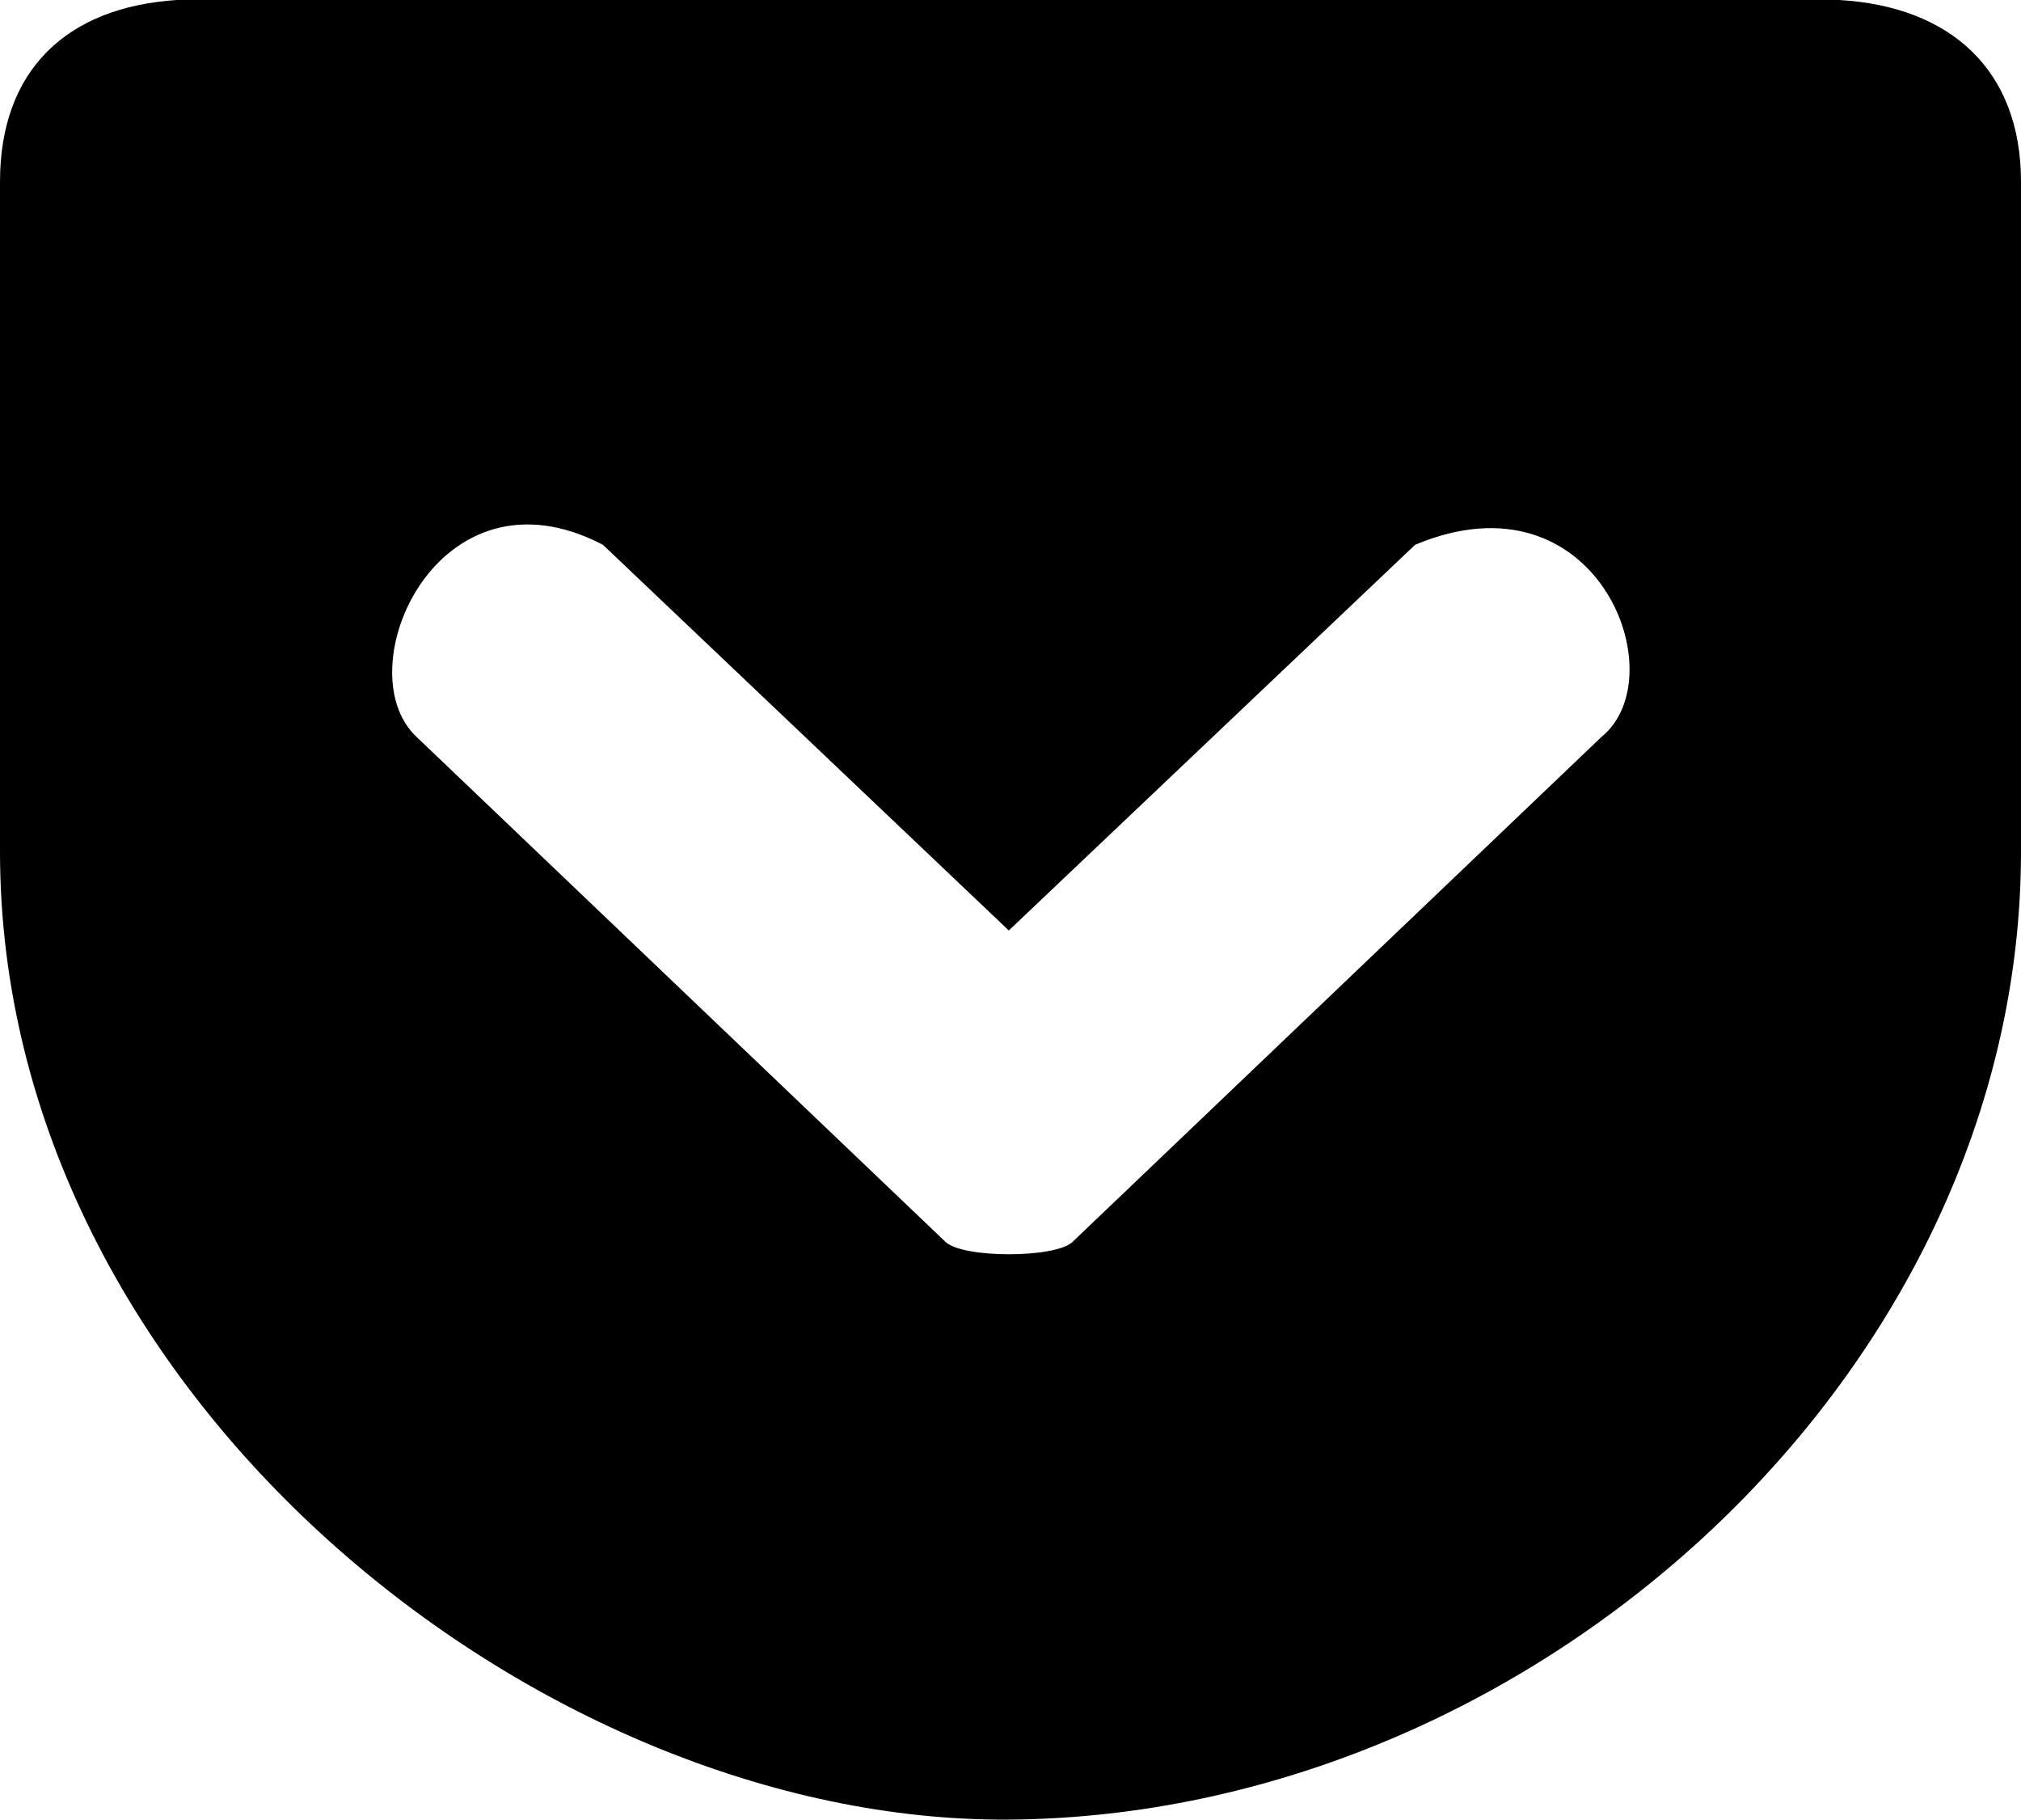
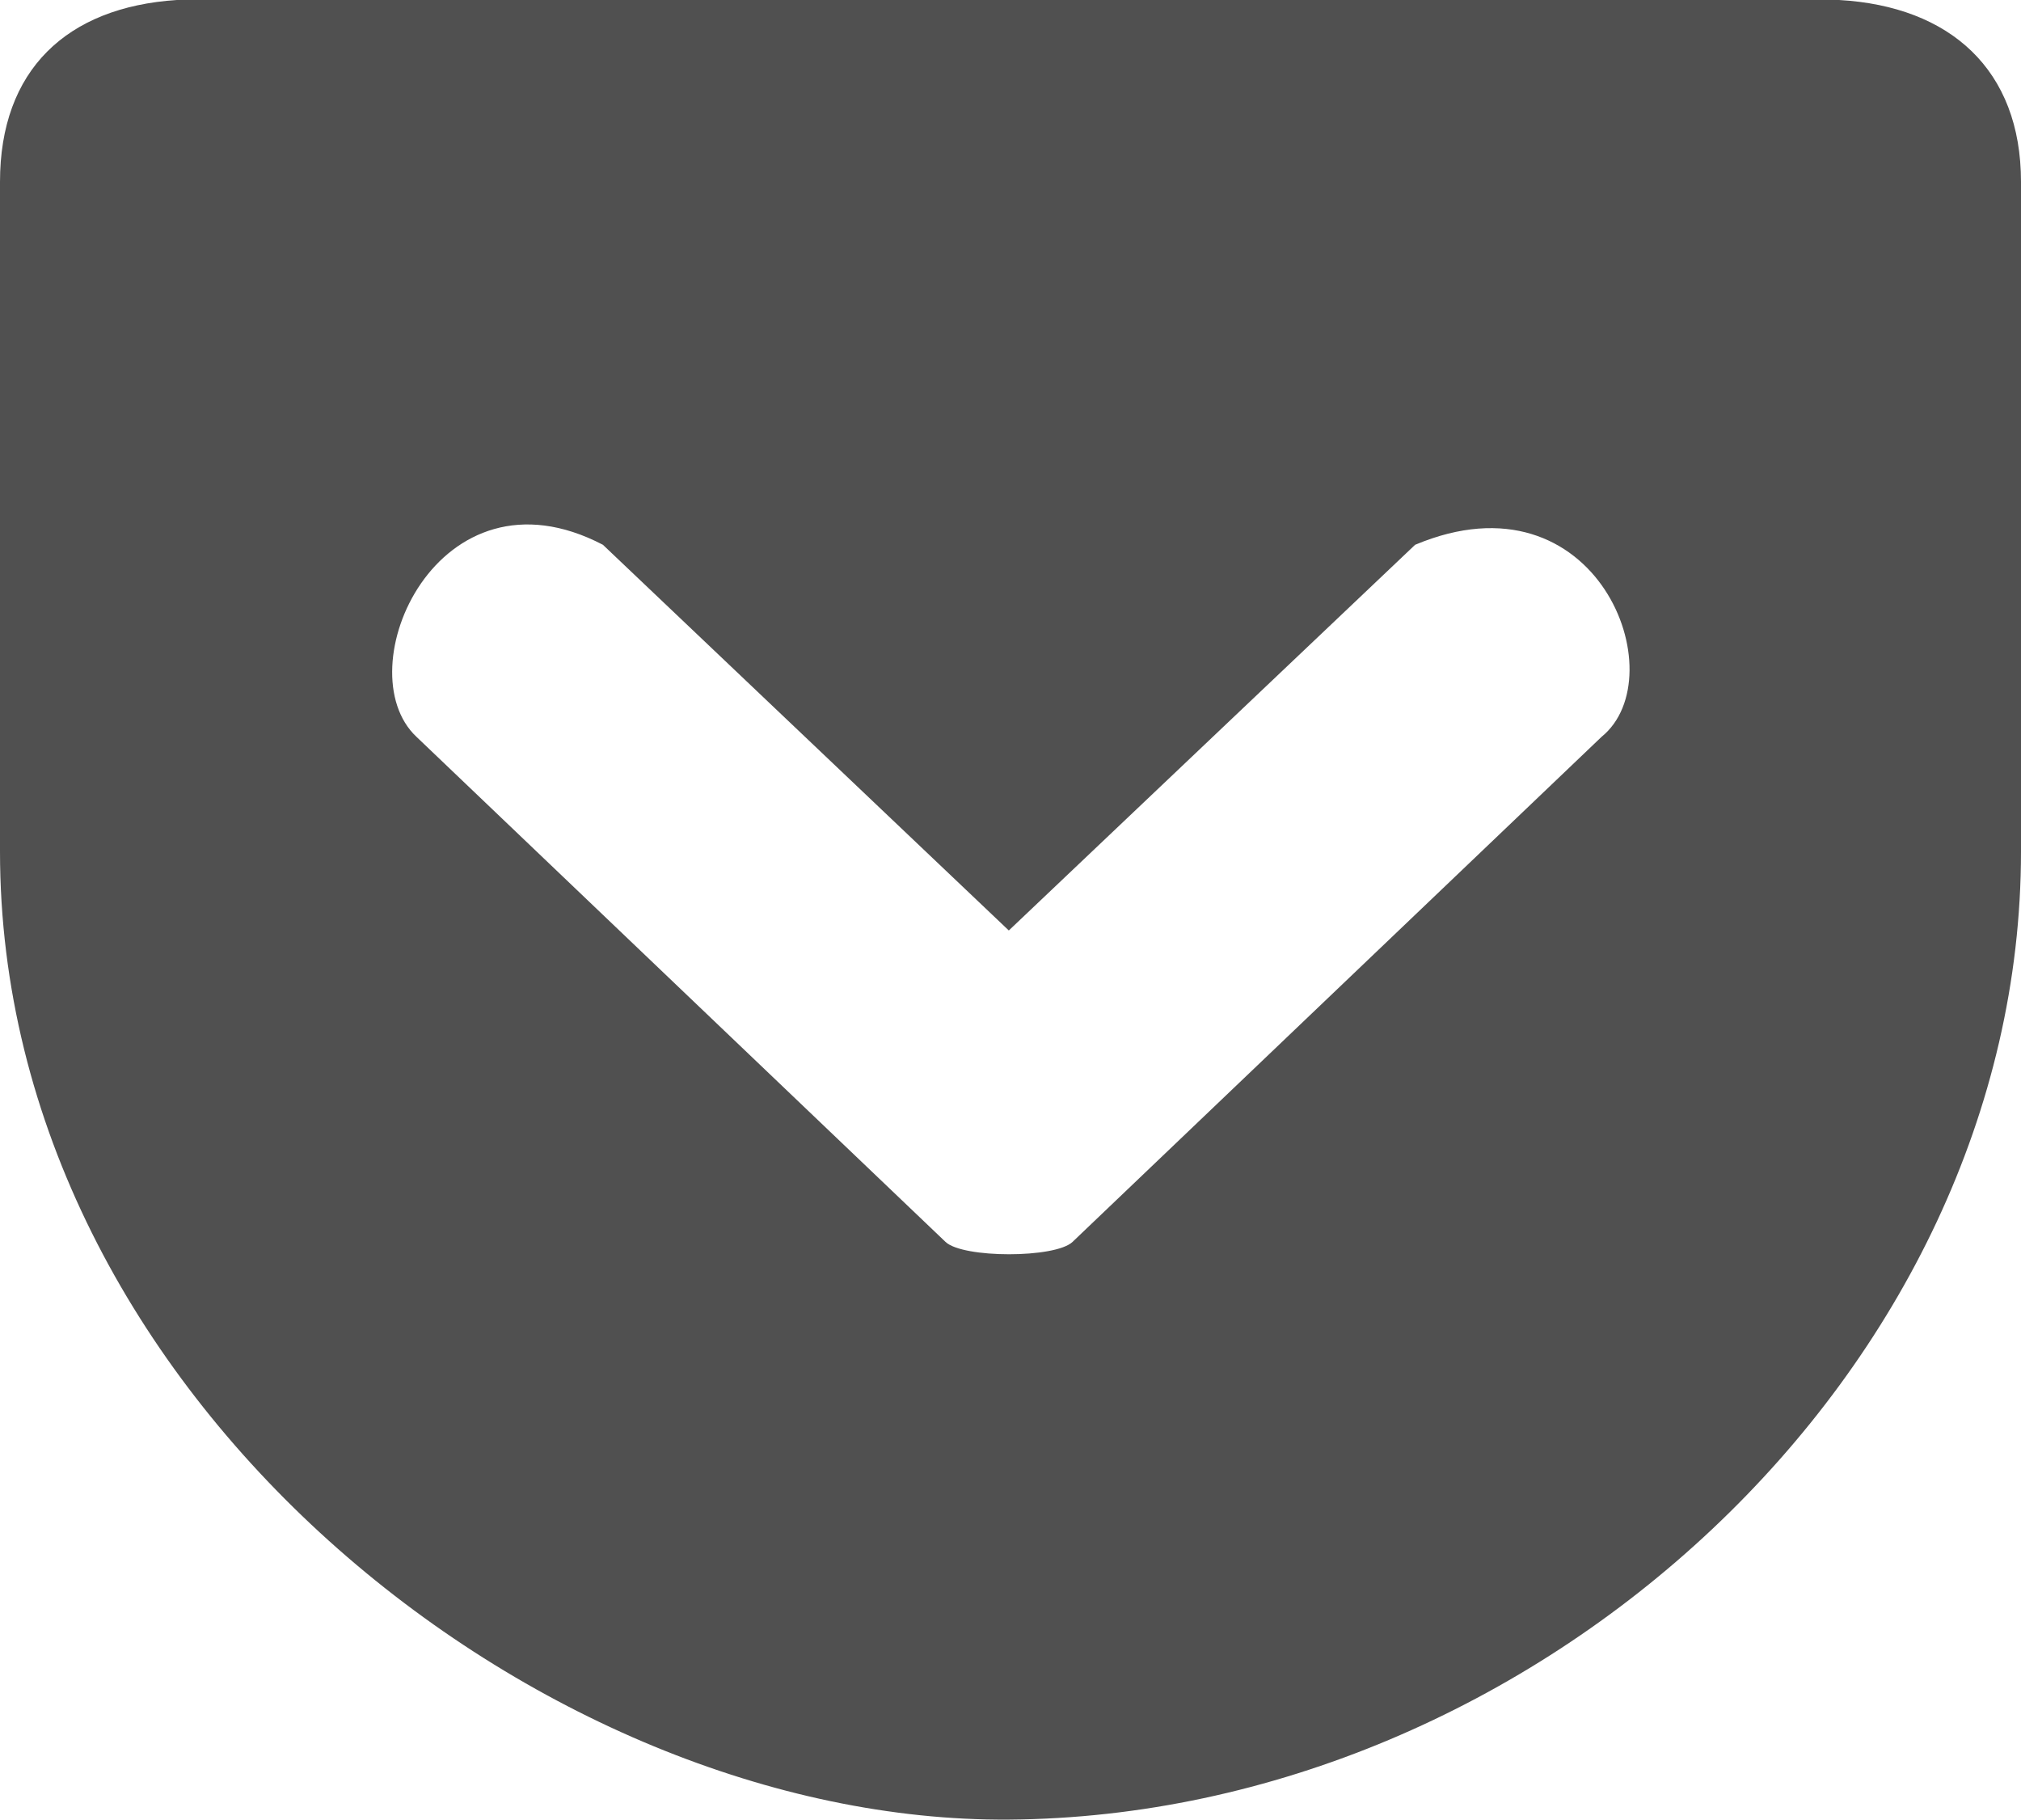
<svg xmlns="http://www.w3.org/2000/svg" width="445.529" height="401.074" viewBox="75.247 261.708 445.529 401.074">
-   <path d="M114.22 261.708c-24.276 1.582-38.973 15.44-38.973 40.088v147.61c0 119.894 119.242 214.115 222.393 213.37 115.986-.836 223.137-98.778 223.137-213.37v-147.61c0-24.74-15.626-38.693-40.088-40.088H114.22zm93.942 120.08L297.64 466.8l89.57-85.013c40.09-16.835 57.575 28.927 41.112 42.32L311.685 535.444c-3.813 3.628-24.183 3.628-27.996 0L167.05 424.107c-15.72-14.79 4.744-61.295 41.112-42.32z" />
+   <path fill="#505050" d="M114.22 261.708c-24.276 1.582-38.973 15.44-38.973 40.088v147.61c0 119.894 119.242 214.115 222.393 213.37 115.986-.836 223.137-98.778 223.137-213.37v-147.61c0-24.74-15.626-38.693-40.088-40.088H114.22zm93.942 120.08L297.64 466.8l89.57-85.013c40.09-16.835 57.575 28.927 41.112 42.32L311.685 535.444c-3.813 3.628-24.183 3.628-27.996 0L167.05 424.107c-15.72-14.79 4.744-61.295 41.112-42.32z" />
</svg>
